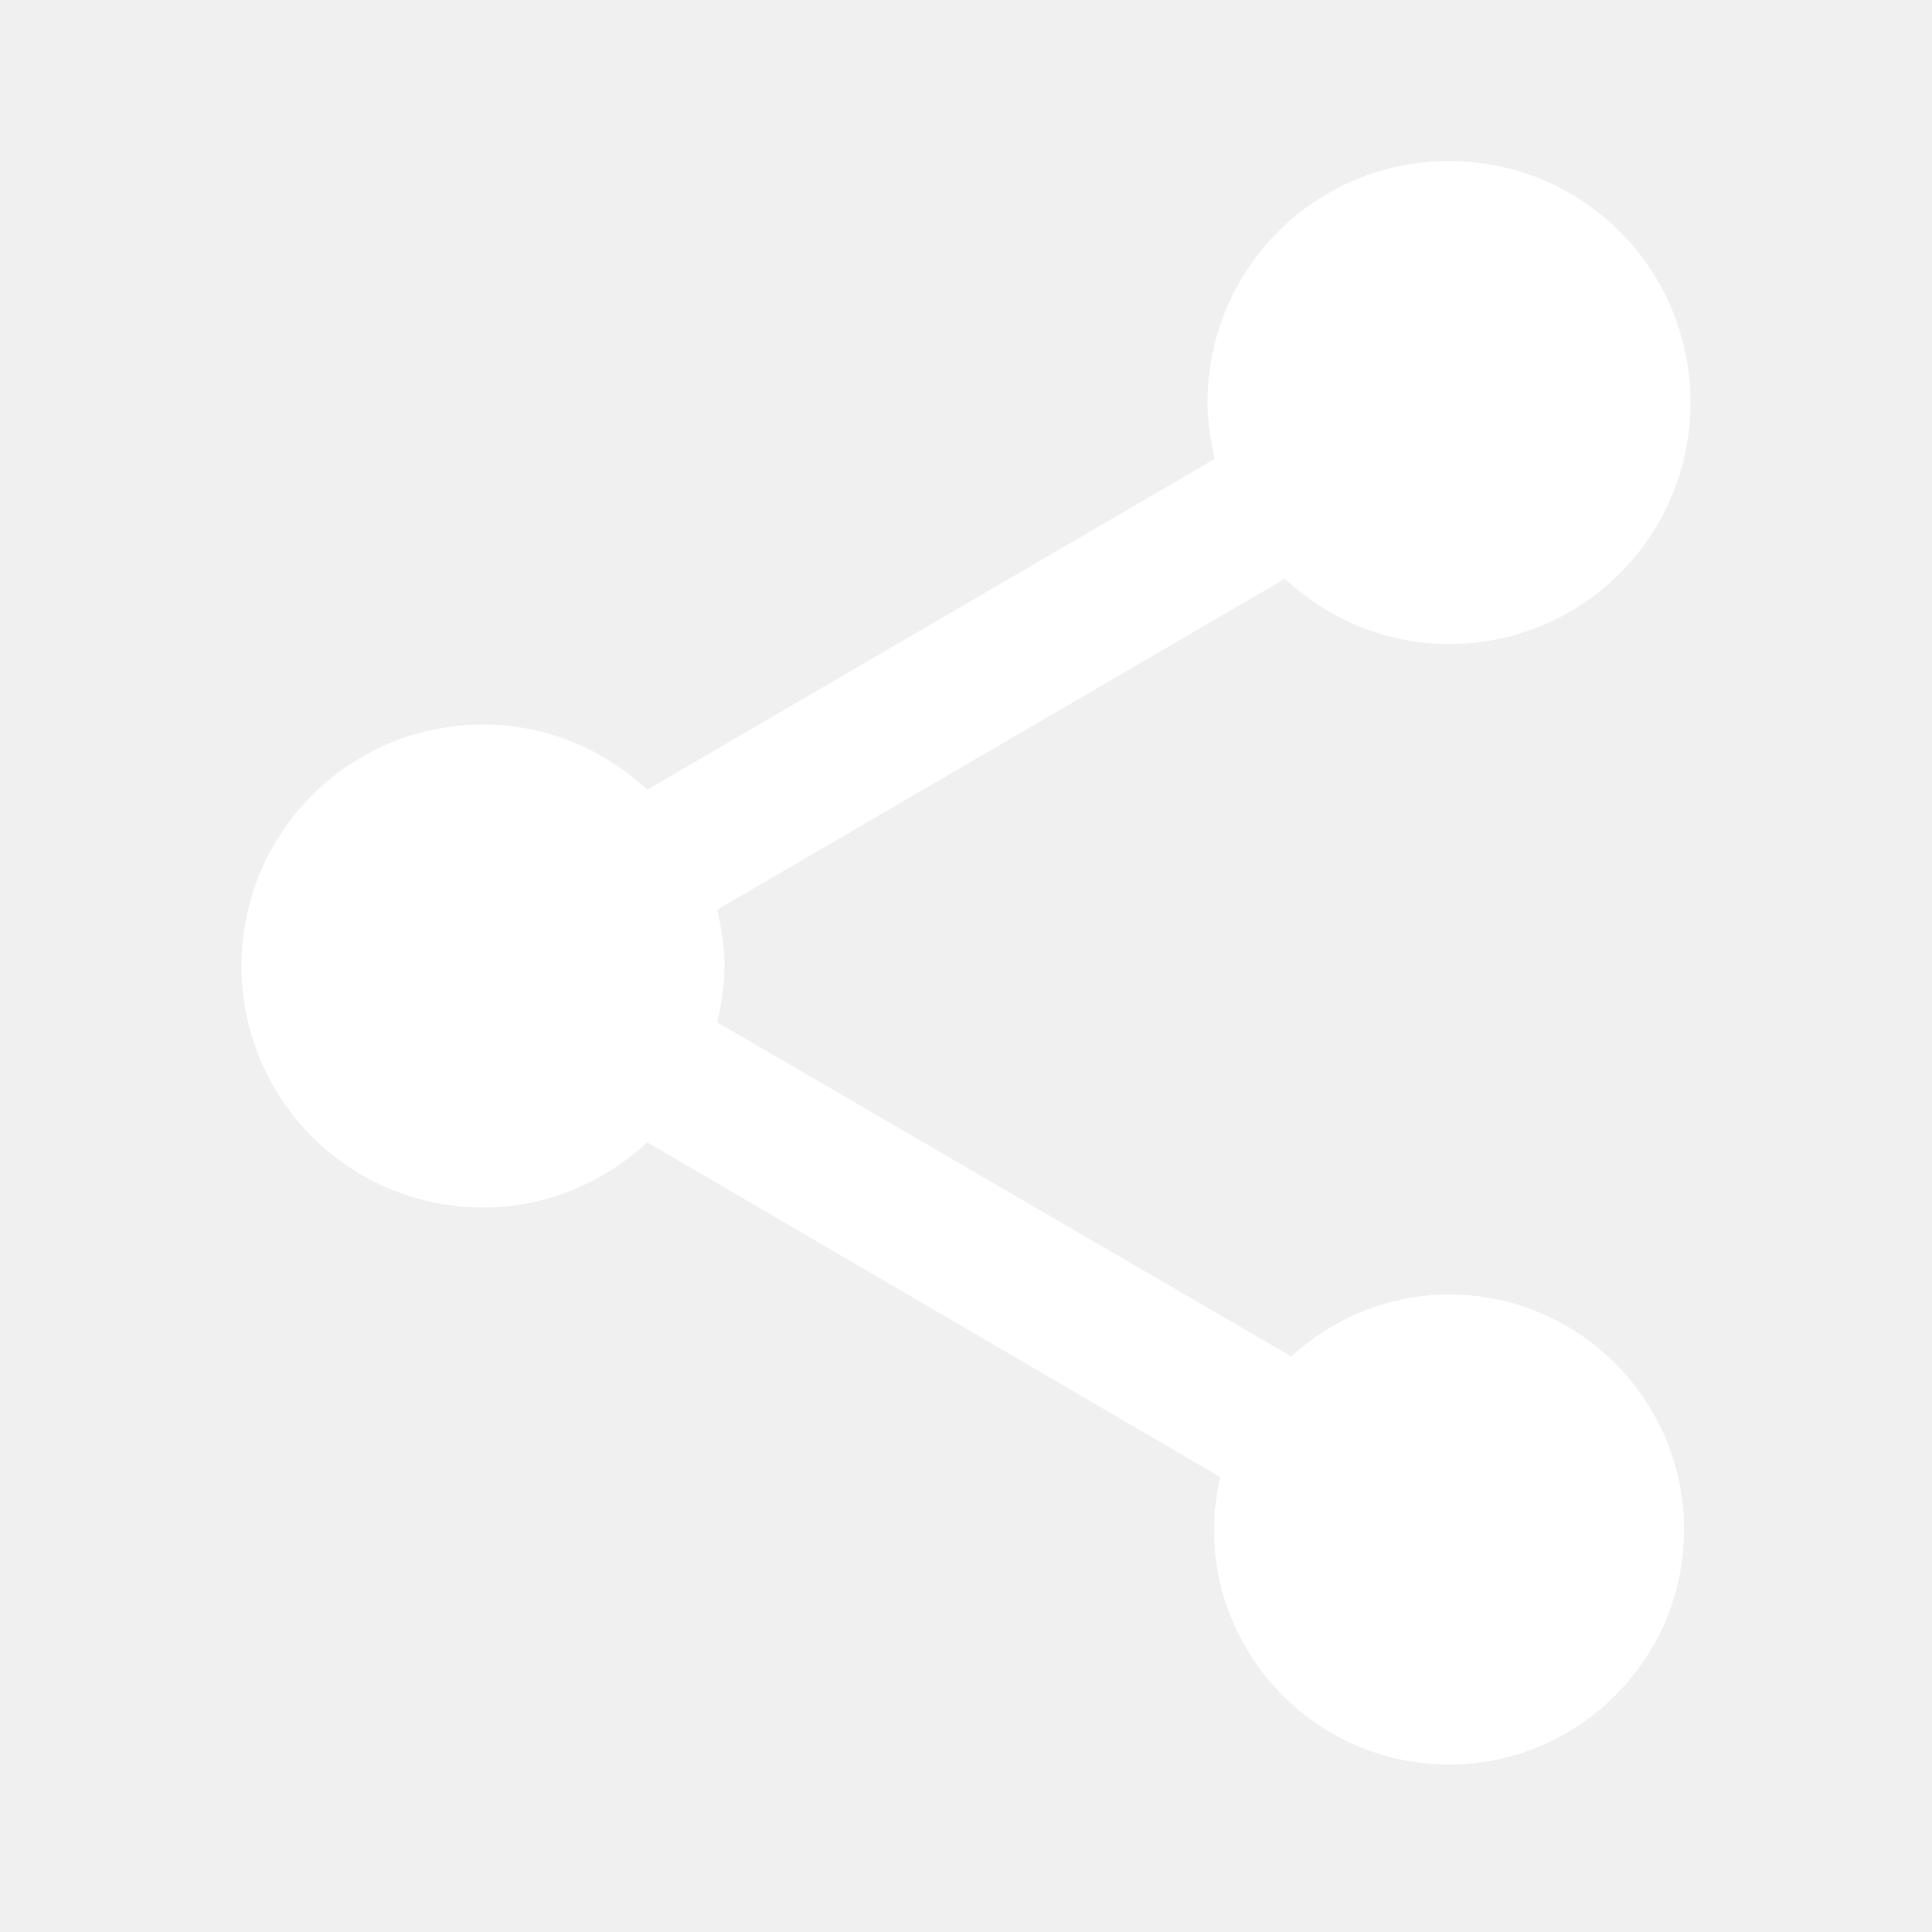
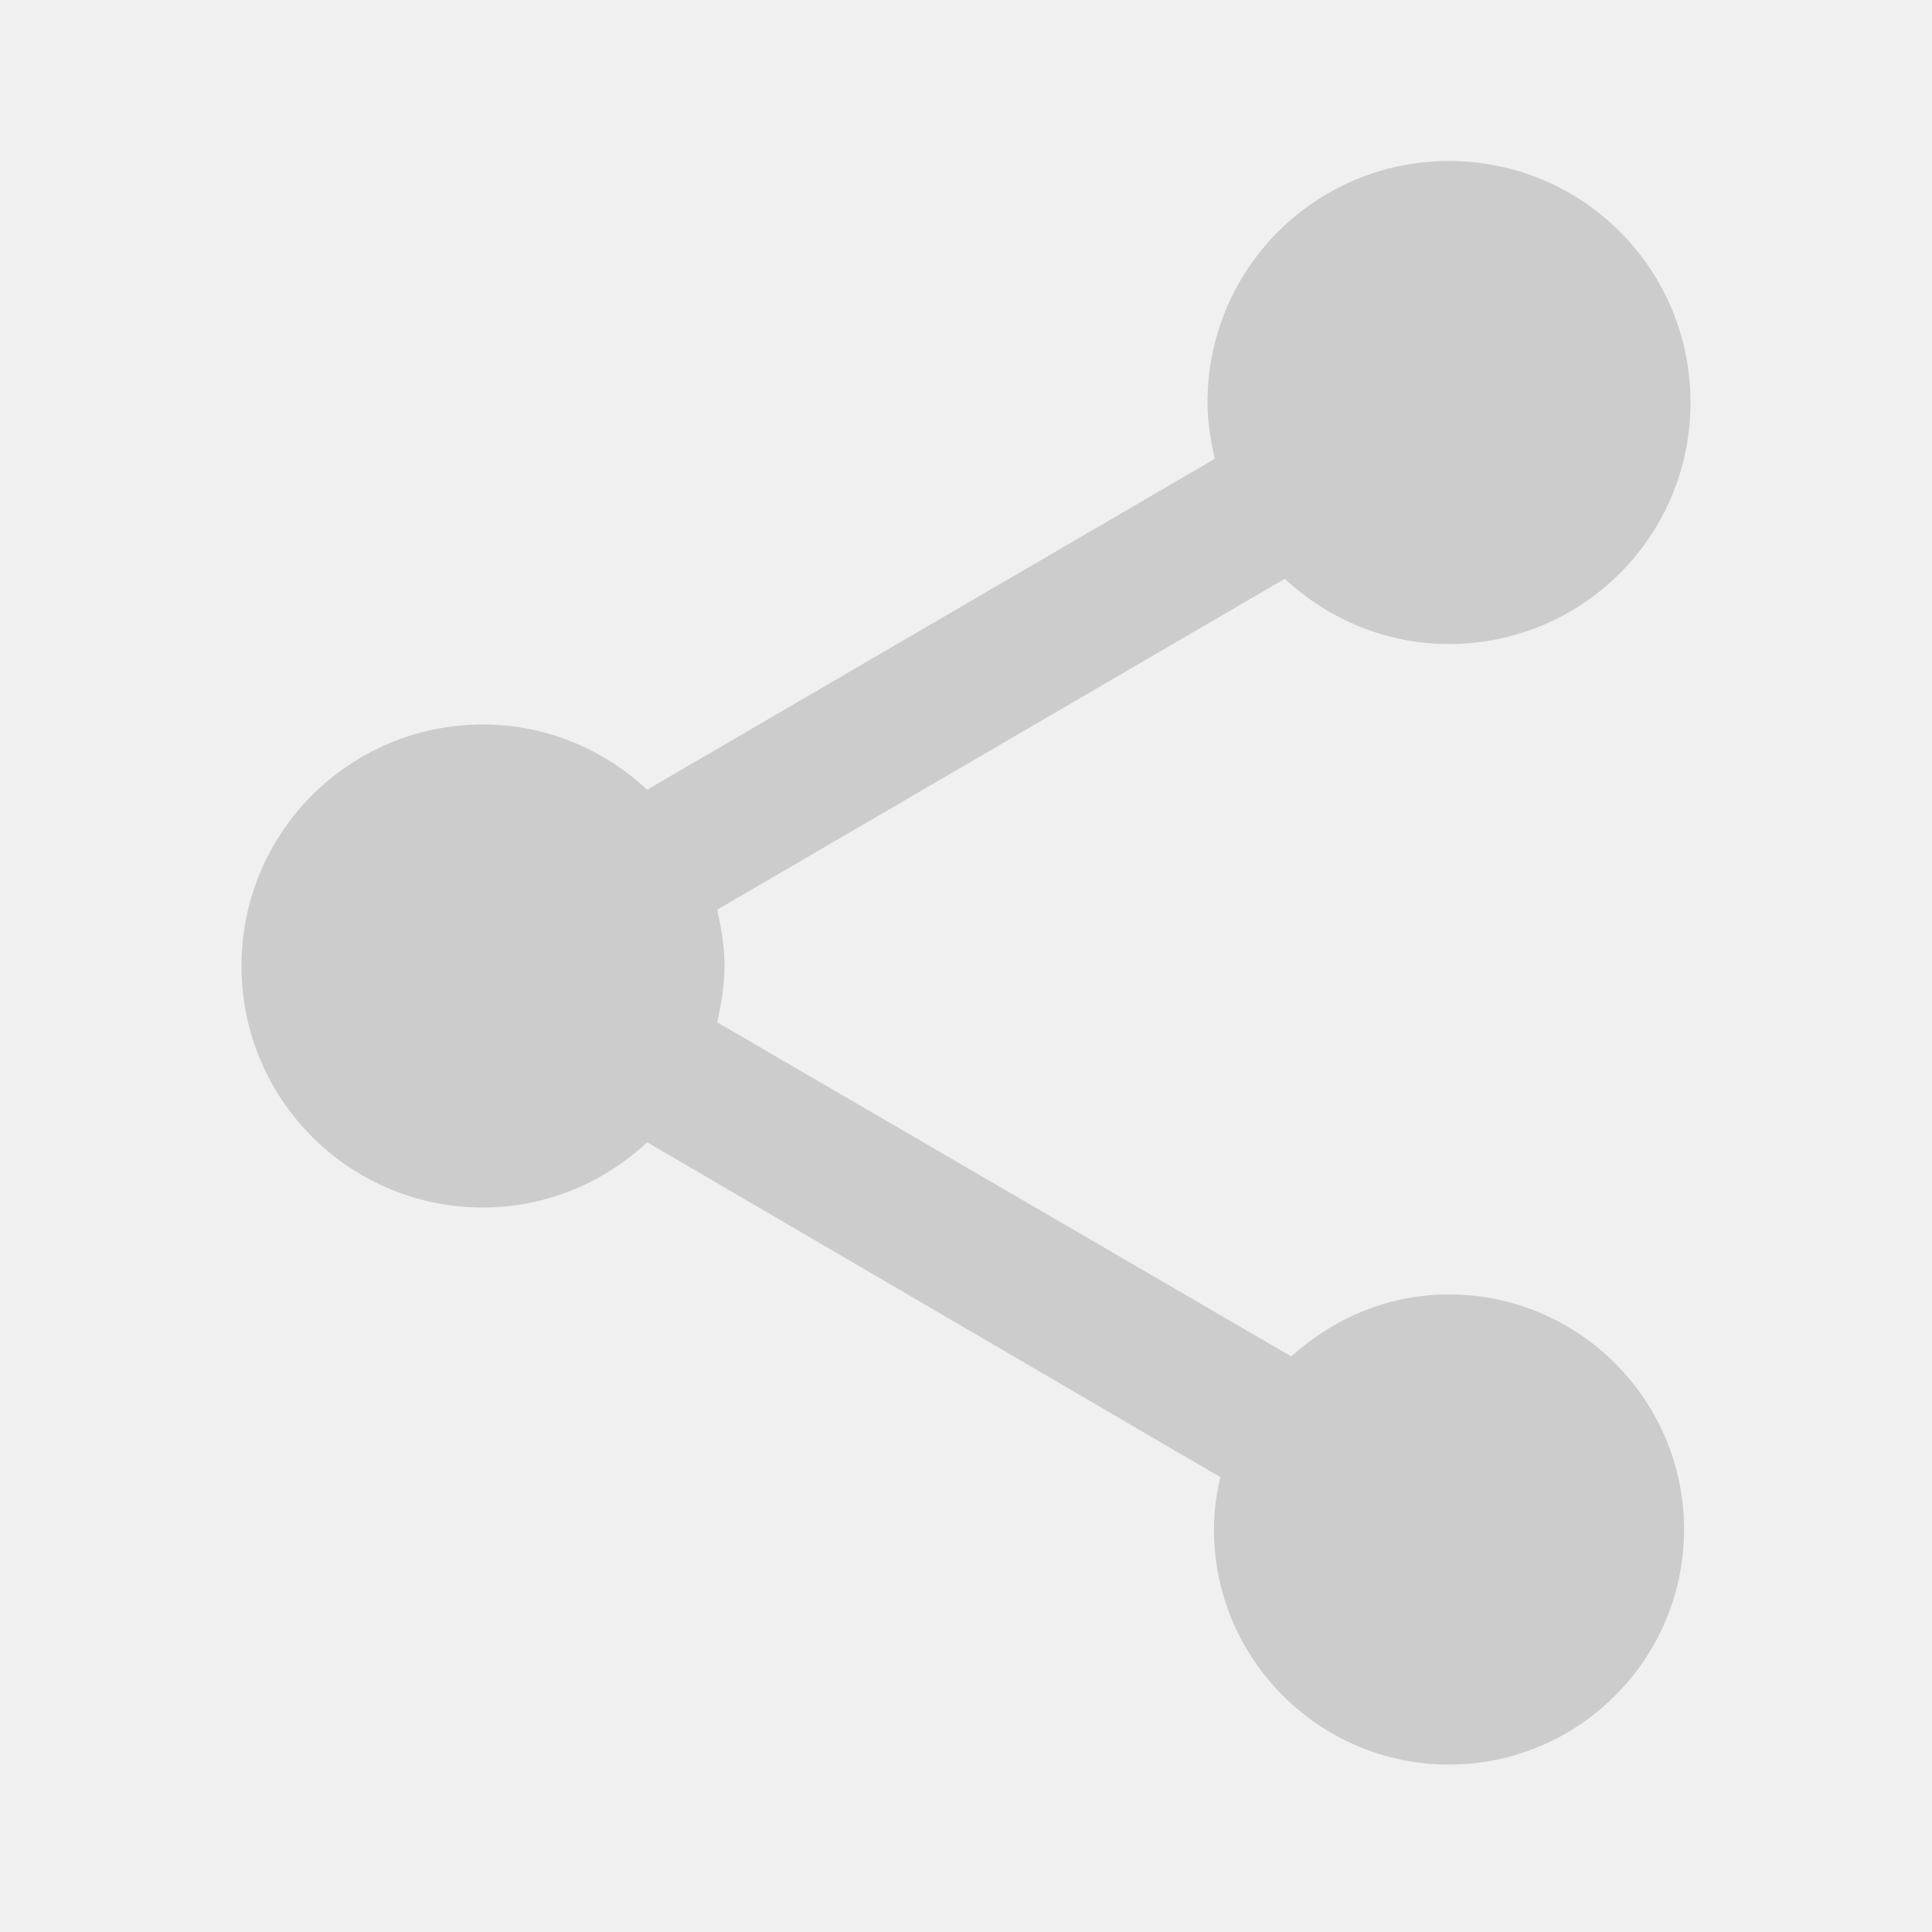
- <svg xmlns="http://www.w3.org/2000/svg" height="24px" viewBox="0 0 24 24" width="24px" fill="#FFFFFF">
+ <svg xmlns="http://www.w3.org/2000/svg" height="24px" viewBox="0 0 24 24" width="24px" fill="#CCCCCC">
  <path d="M0 0h24v24H0z" fill="none" />
  <path d="M18 16.08c-.76 0-1.44.3-1.96.77L8.91 12.7c.05-.23.09-.46.09-.7s-.04-.47-.09-.7l7.05-4.11c.54.5 1.25.81 2.04.81 1.66 0 3-1.34 3-3s-1.34-3-3-3-3 1.34-3 3c0 .24.04.47.09.7L8.04 9.81C7.5 9.31 6.79 9 6 9c-1.66 0-3 1.34-3 3s1.34 3 3 3c.79 0 1.5-.31 2.04-.81l7.12 4.16c-.05.21-.08.43-.08.65 0 1.61 1.31 2.92 2.92 2.92 1.61 0 2.92-1.31 2.92-2.92s-1.31-2.92-2.92-2.92z" />
</svg>
